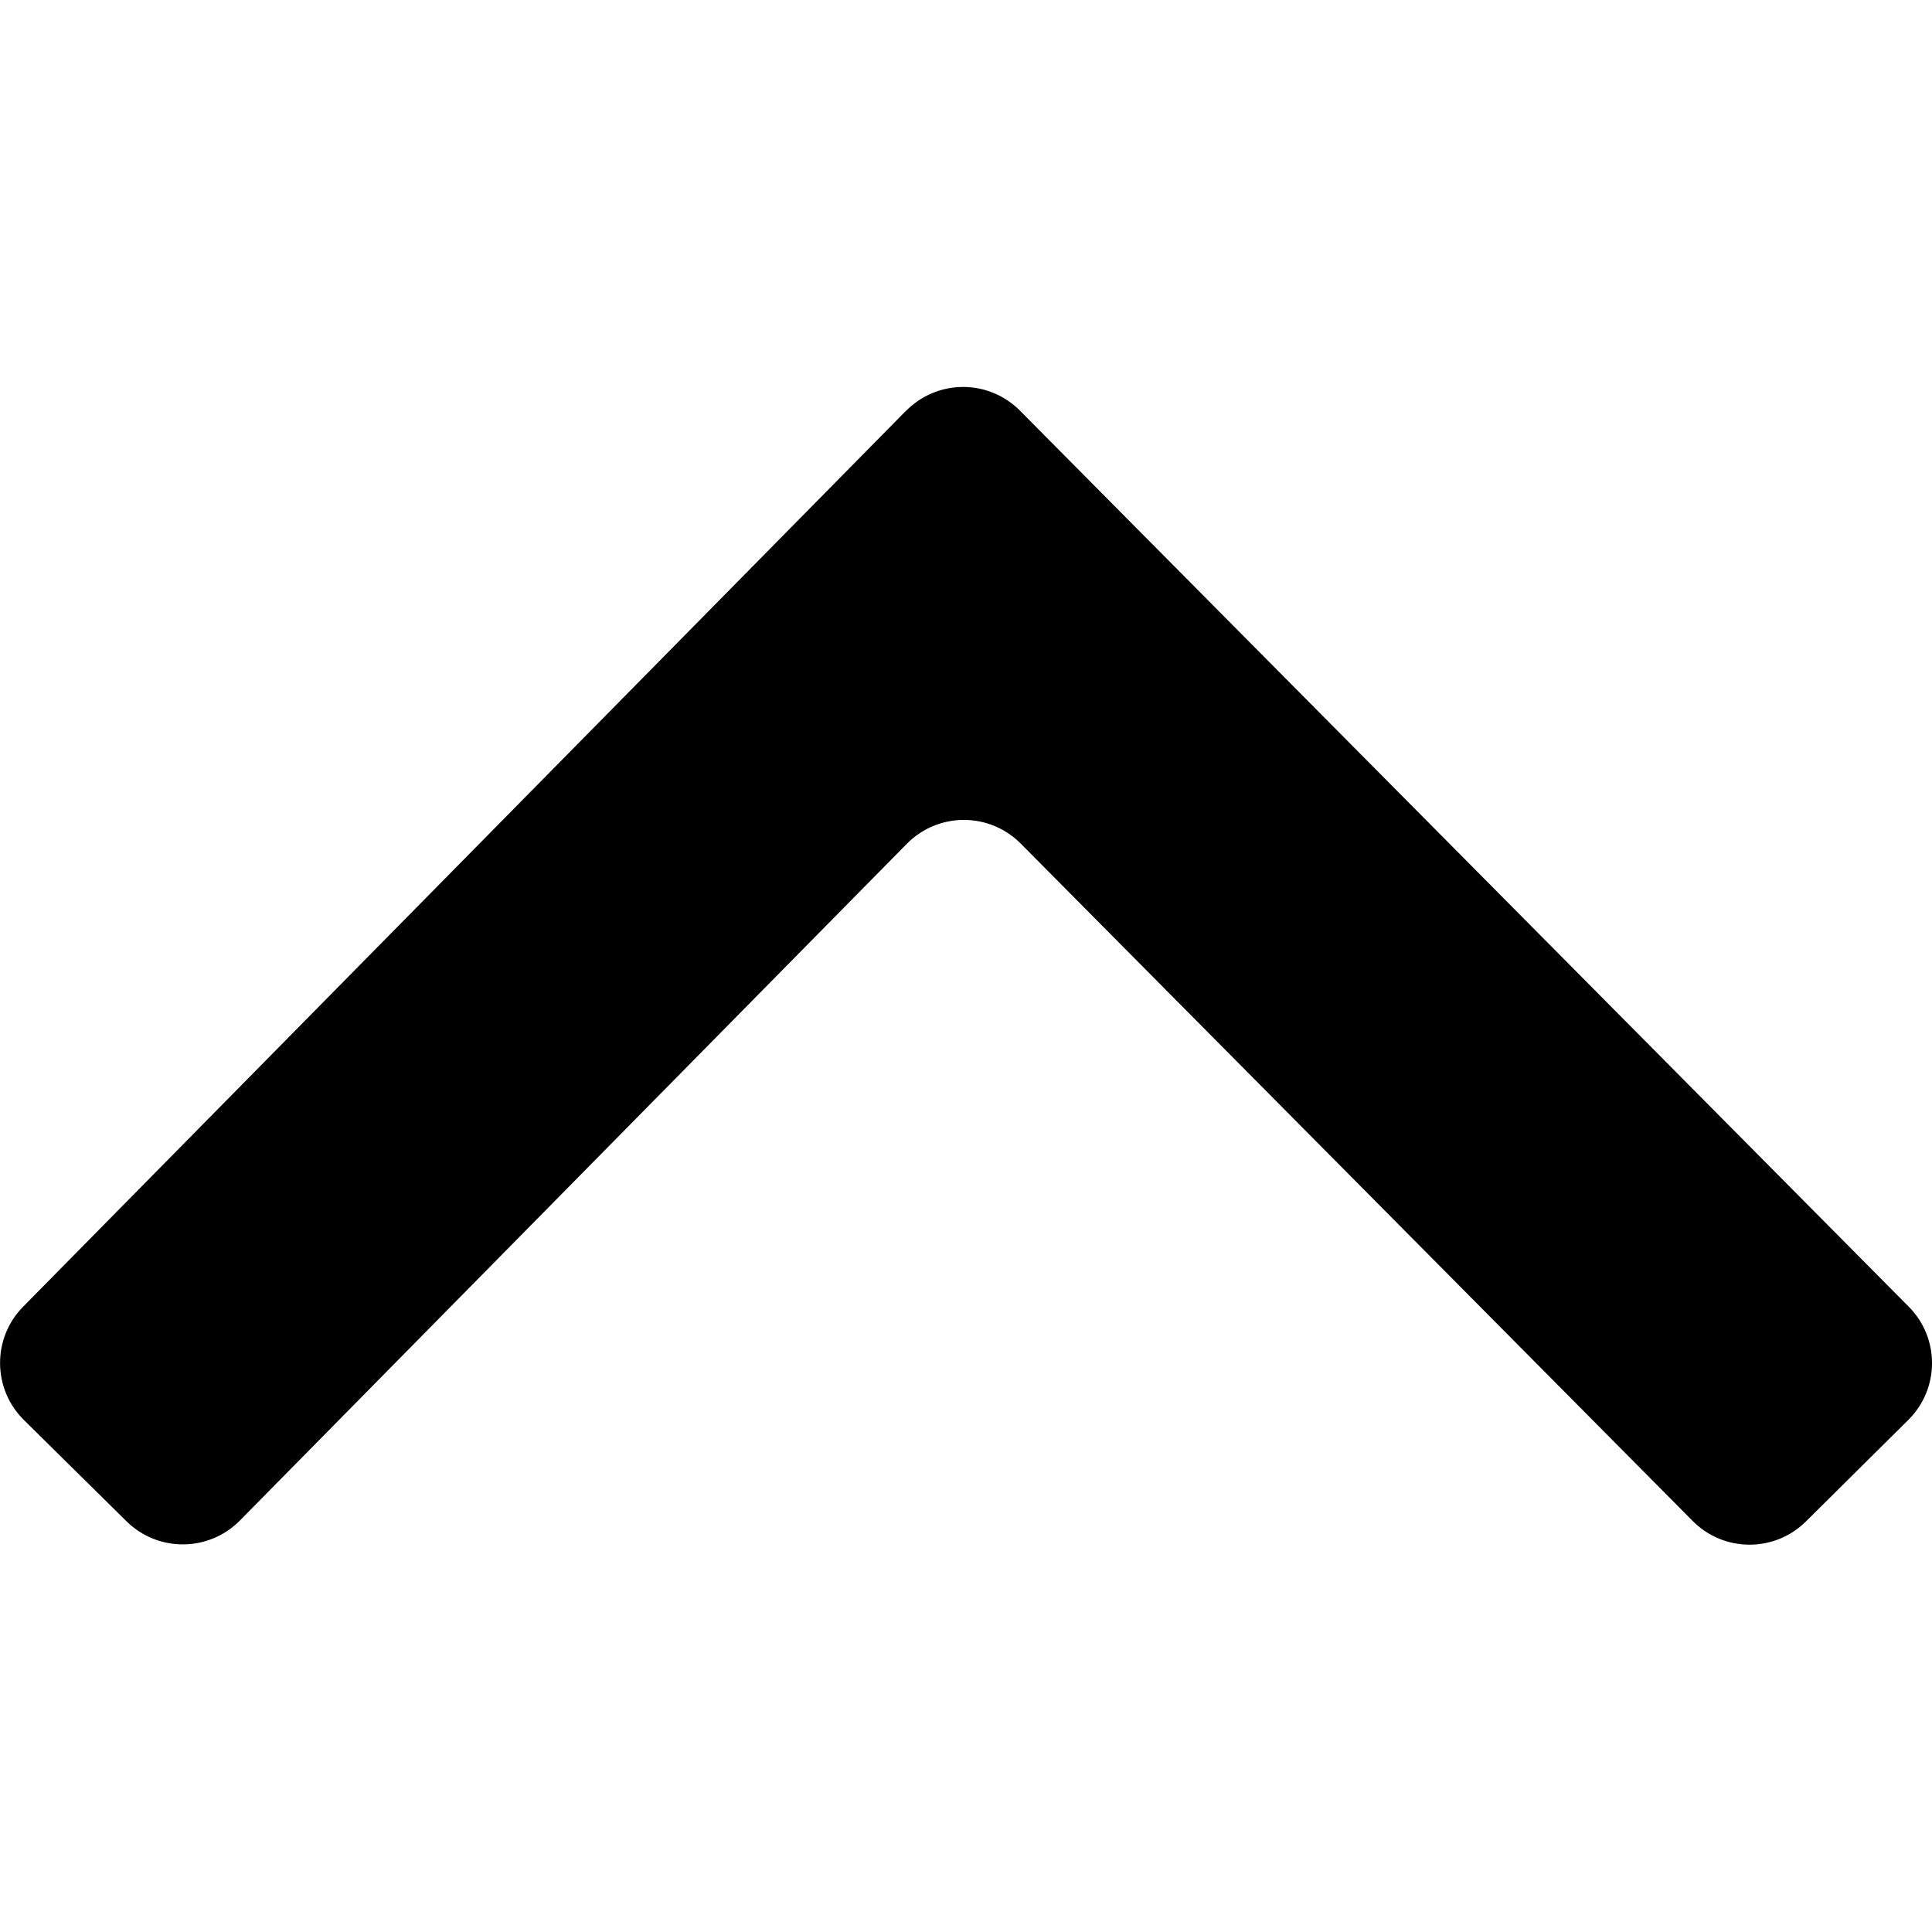
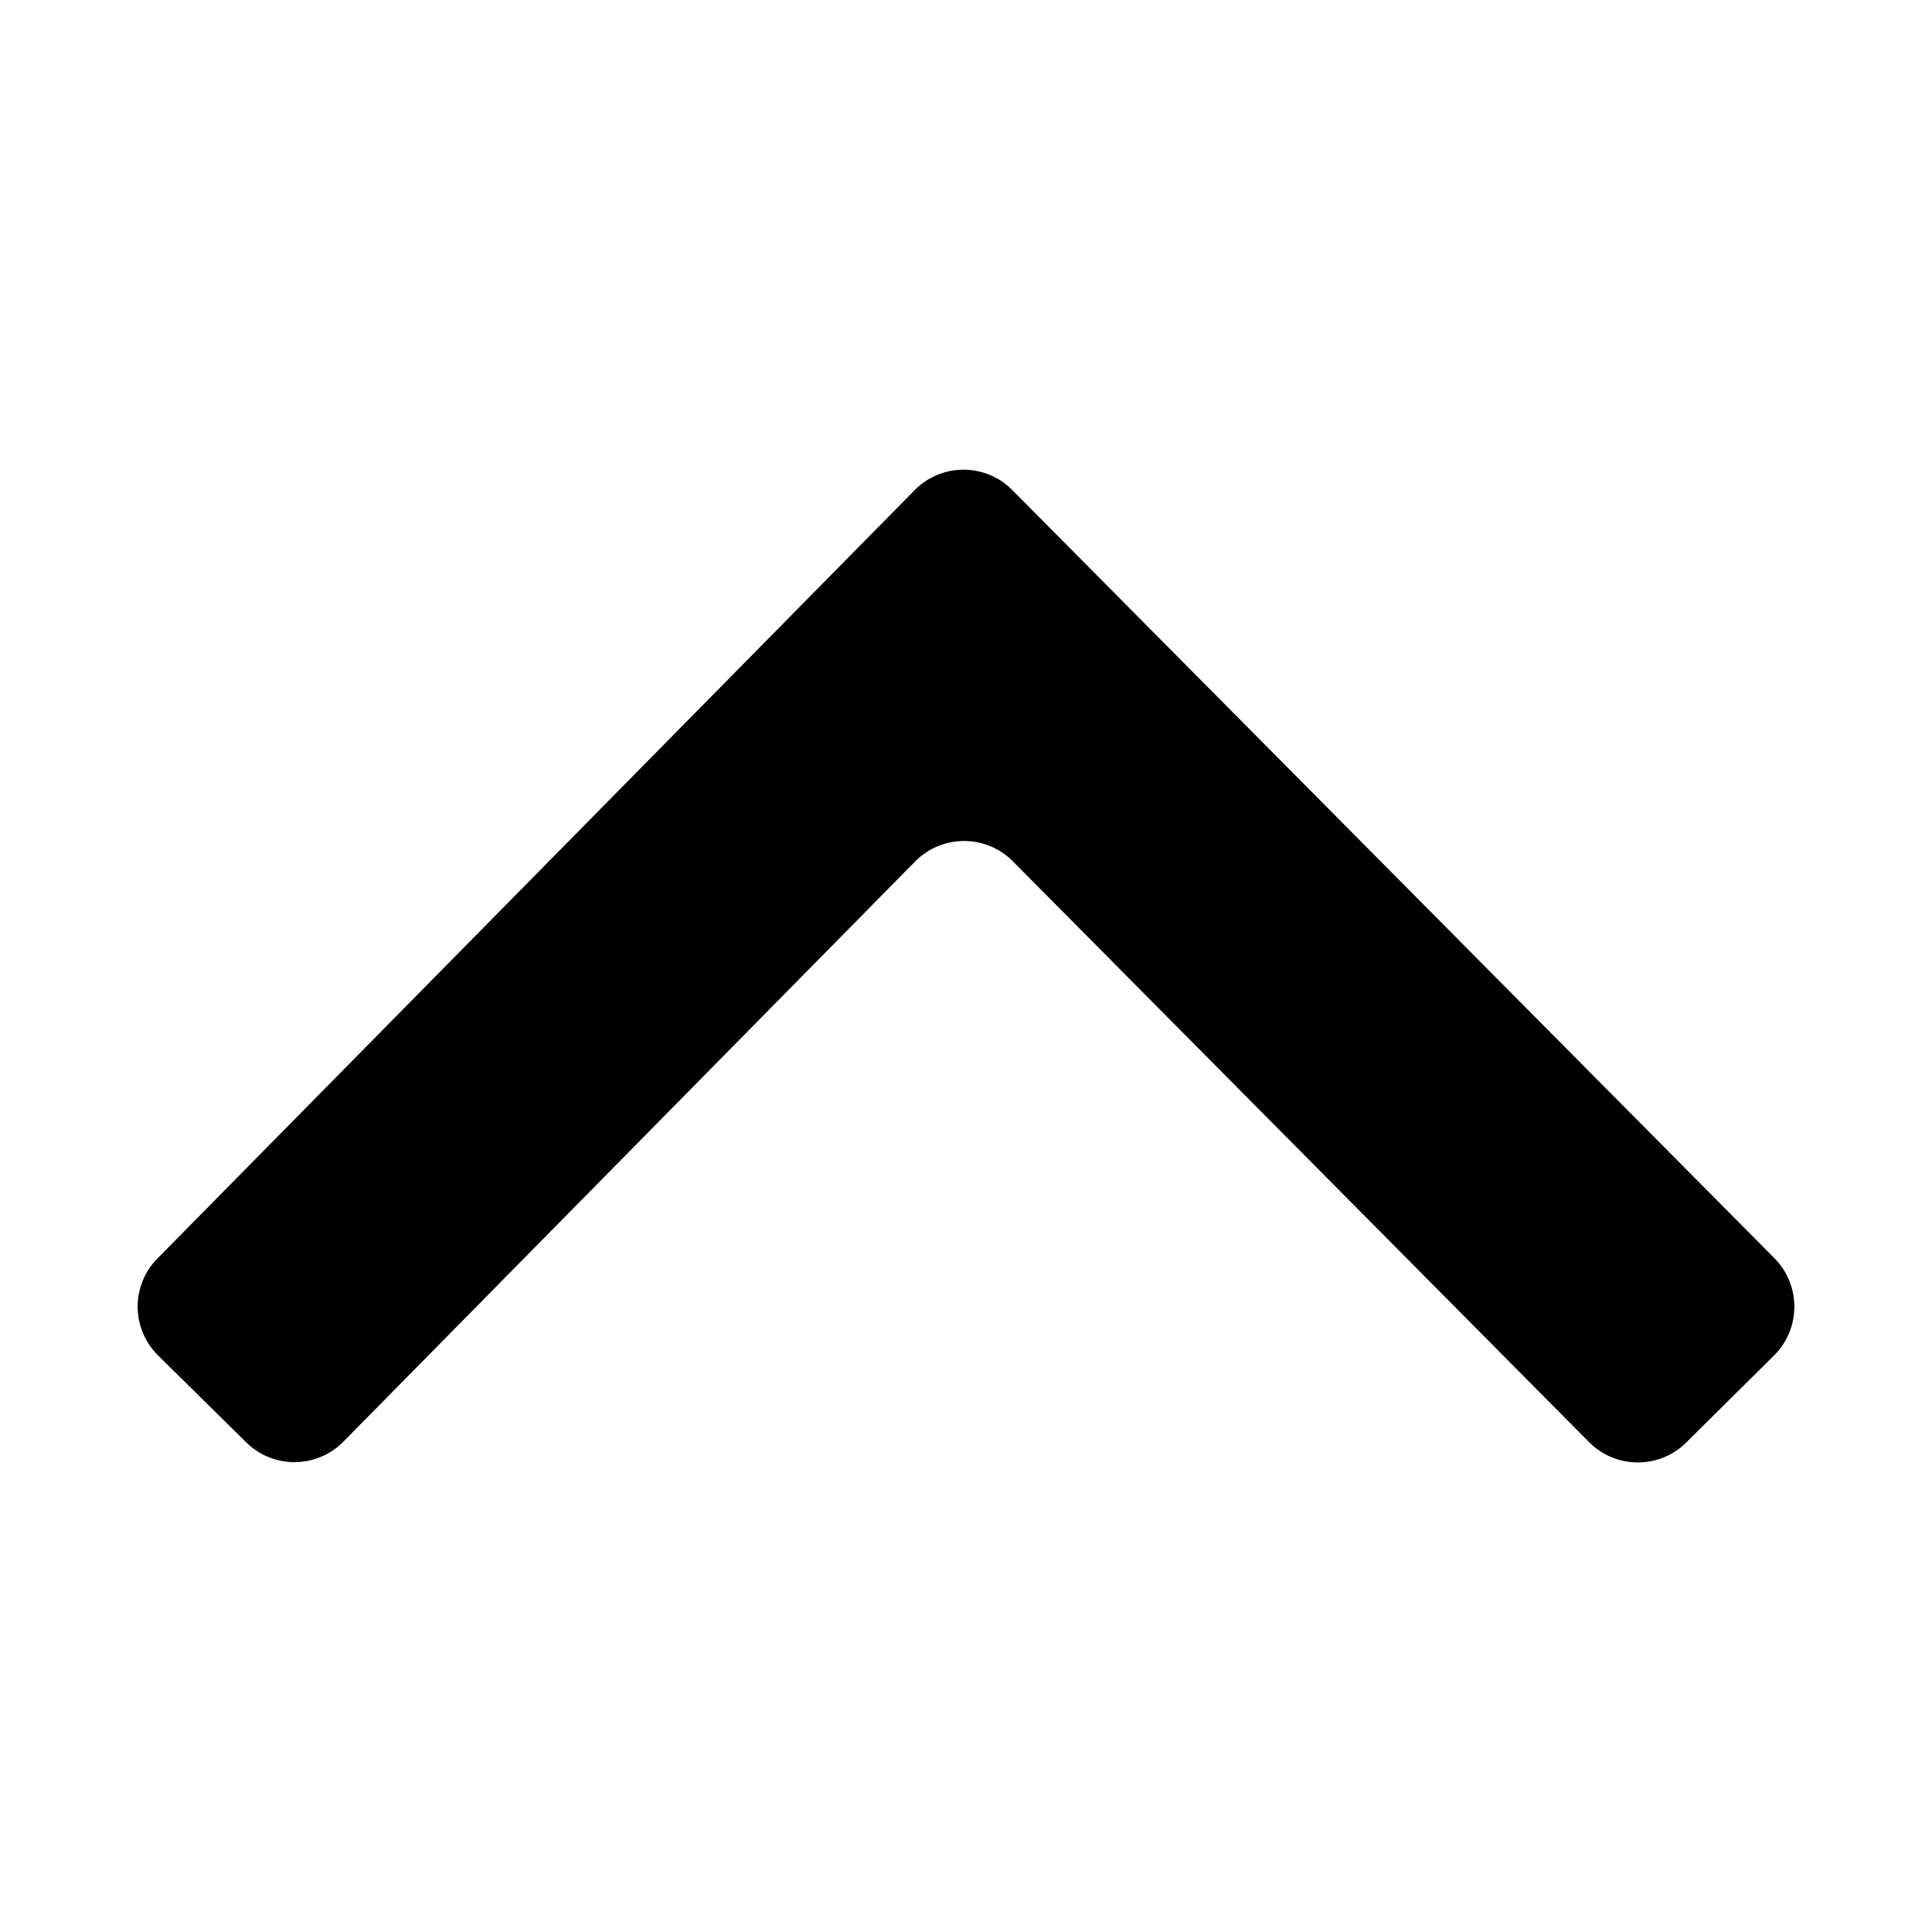
<svg xmlns="http://www.w3.org/2000/svg" width="16" height="16" viewBox="0 0 16 16">
-   <path fill-rule="evenodd" d="M7.503 3.403a.663.663 0 0 1 .944-.002l7.36 7.42c.259.26.257.68-.003.938l-.848.841a.663.663 0 0 1-.938-.004l-5.565-5.61a.663.663 0 0 0-.944.003l-5.522 5.603a.664.664 0 0 1-.939.007l-.85-.839a.664.664 0 0 1-.007-.938l7.312-7.42Z" />
+   <path fill-rule="evenodd" clip-rule="evenodd" d="M7.574 4.06C7.796 3.834 8.16 3.833 8.383 4.058L14.695 10.42C14.916 10.643 14.915 11.004 14.692 11.225L13.965 11.946C13.742 12.168 13.382 12.166 13.16 11.943L8.388 7.133C8.165 6.908 7.801 6.909 7.579 7.134L2.844 11.939C2.623 12.163 2.263 12.166 2.039 11.945L1.31 11.226C1.086 11.006 1.083 10.645 1.304 10.422L7.574 4.06Z" />
</svg>
